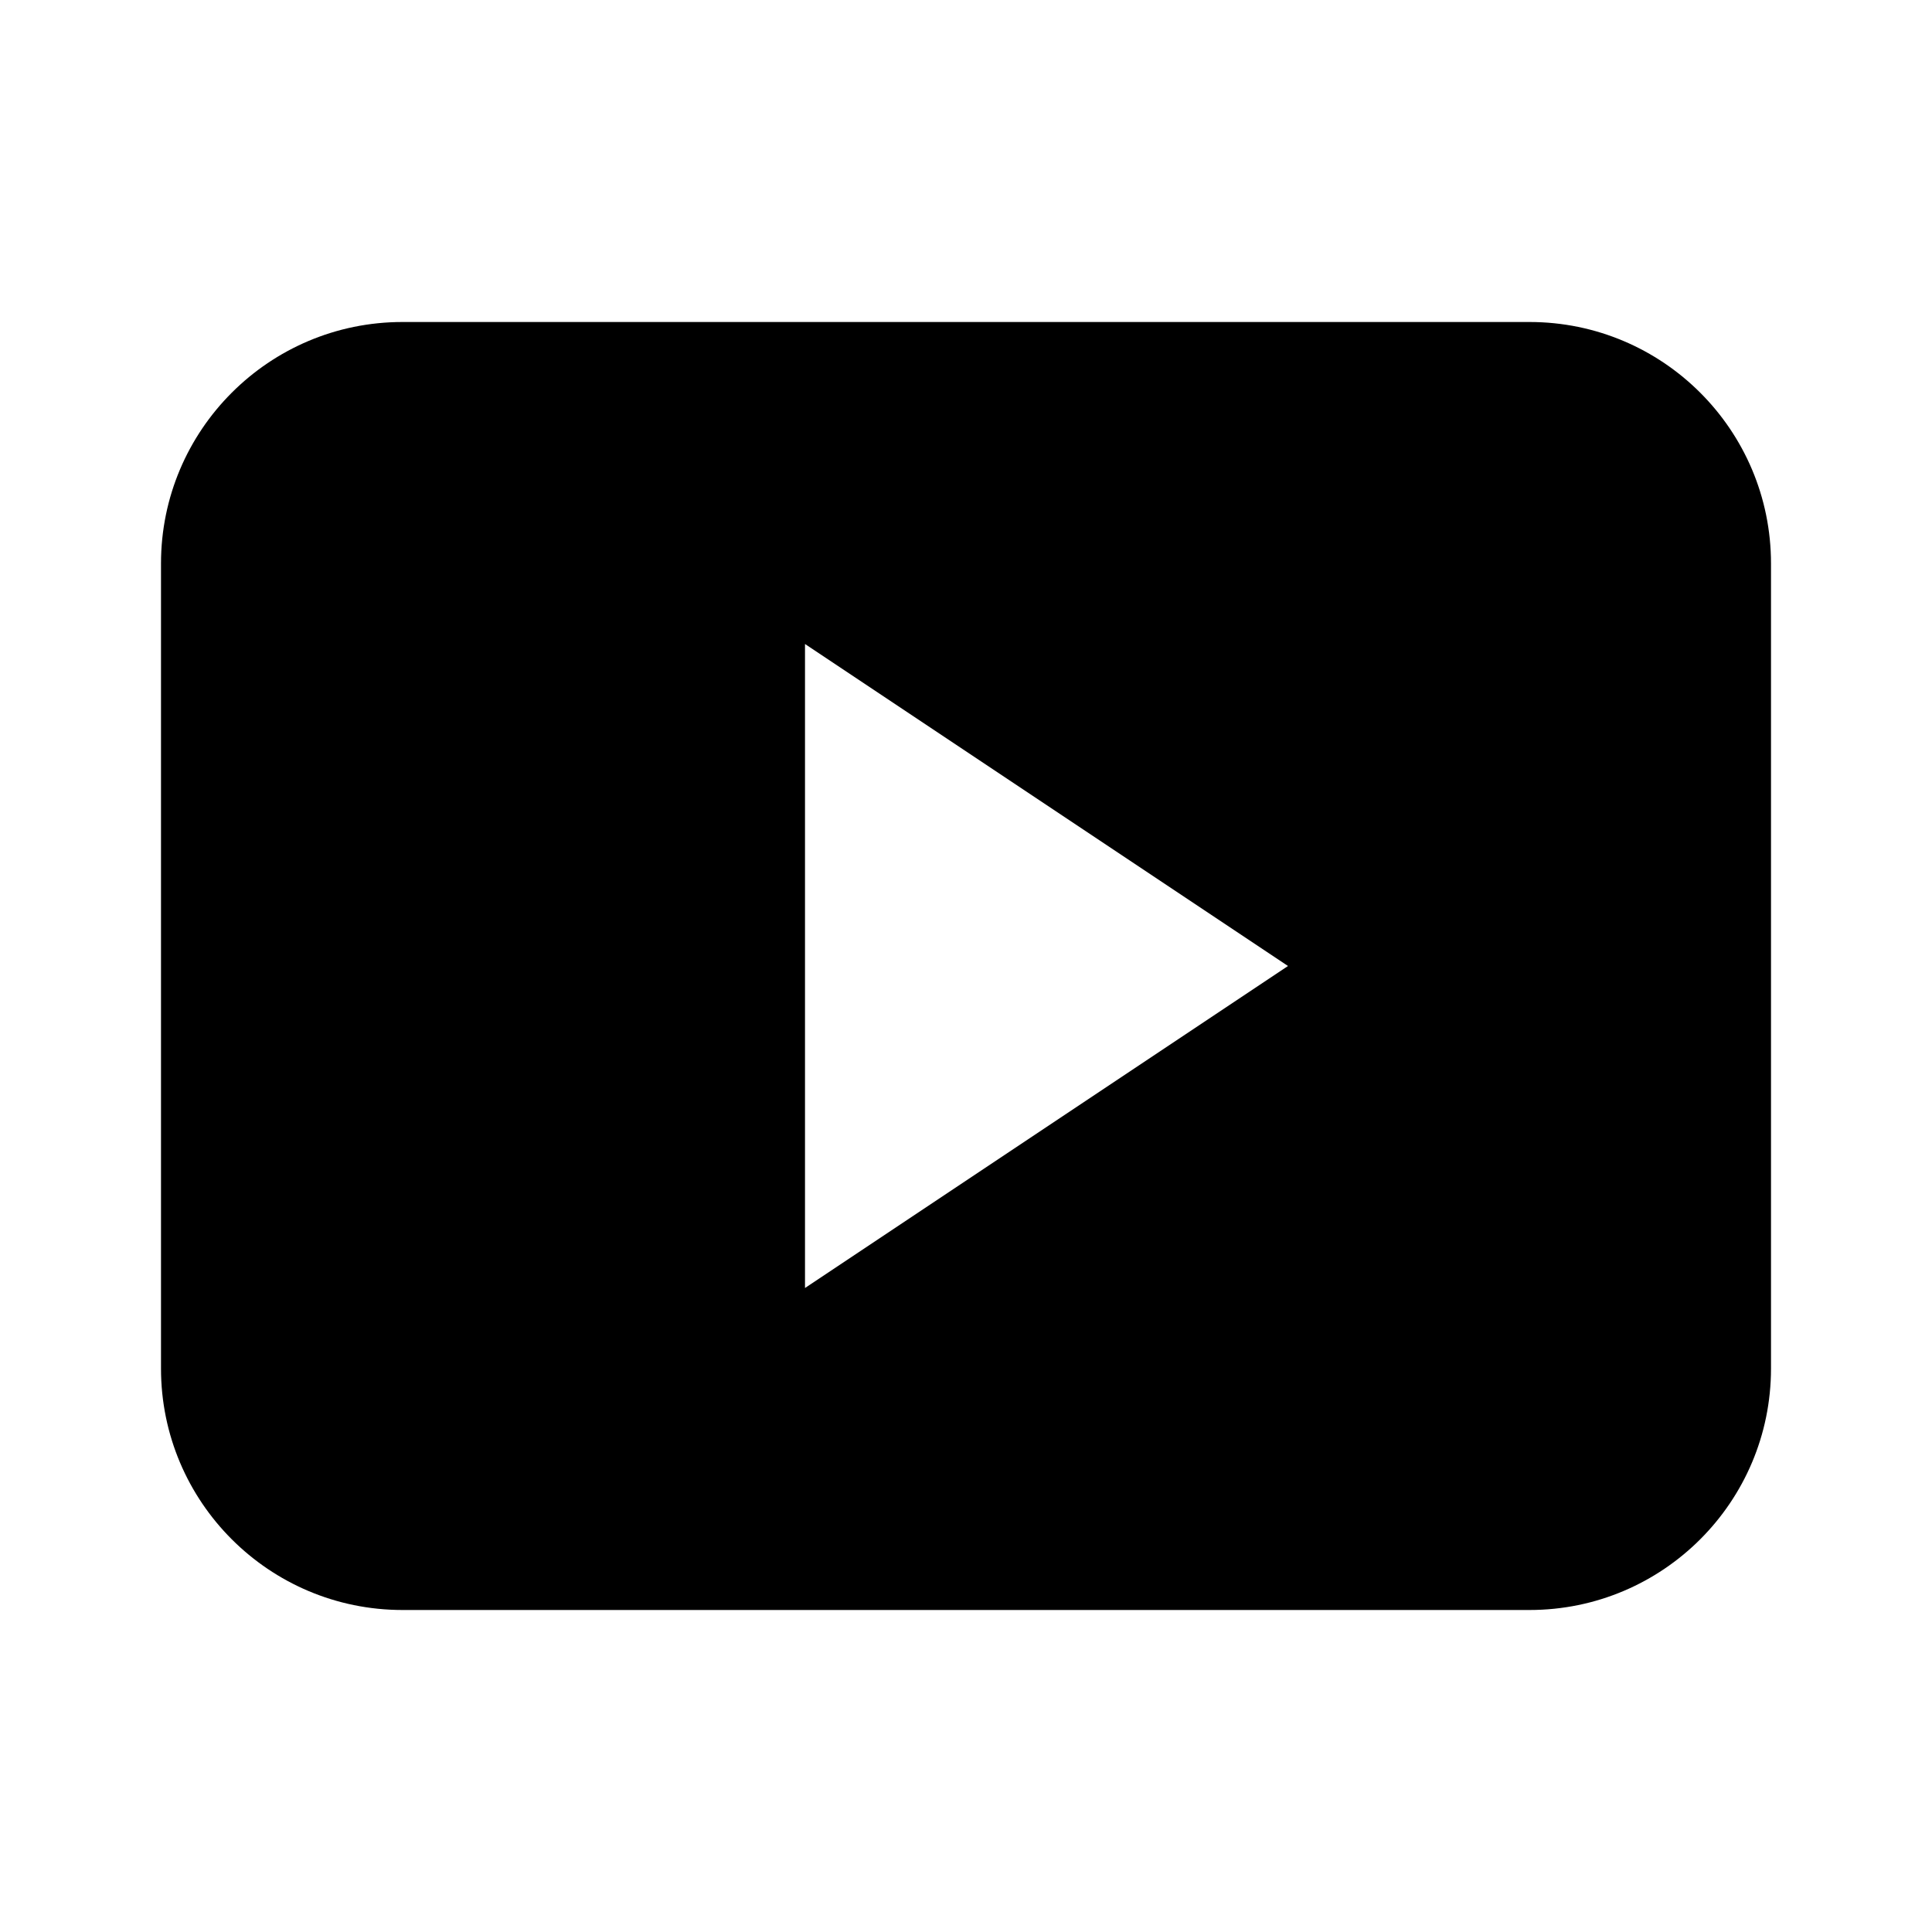
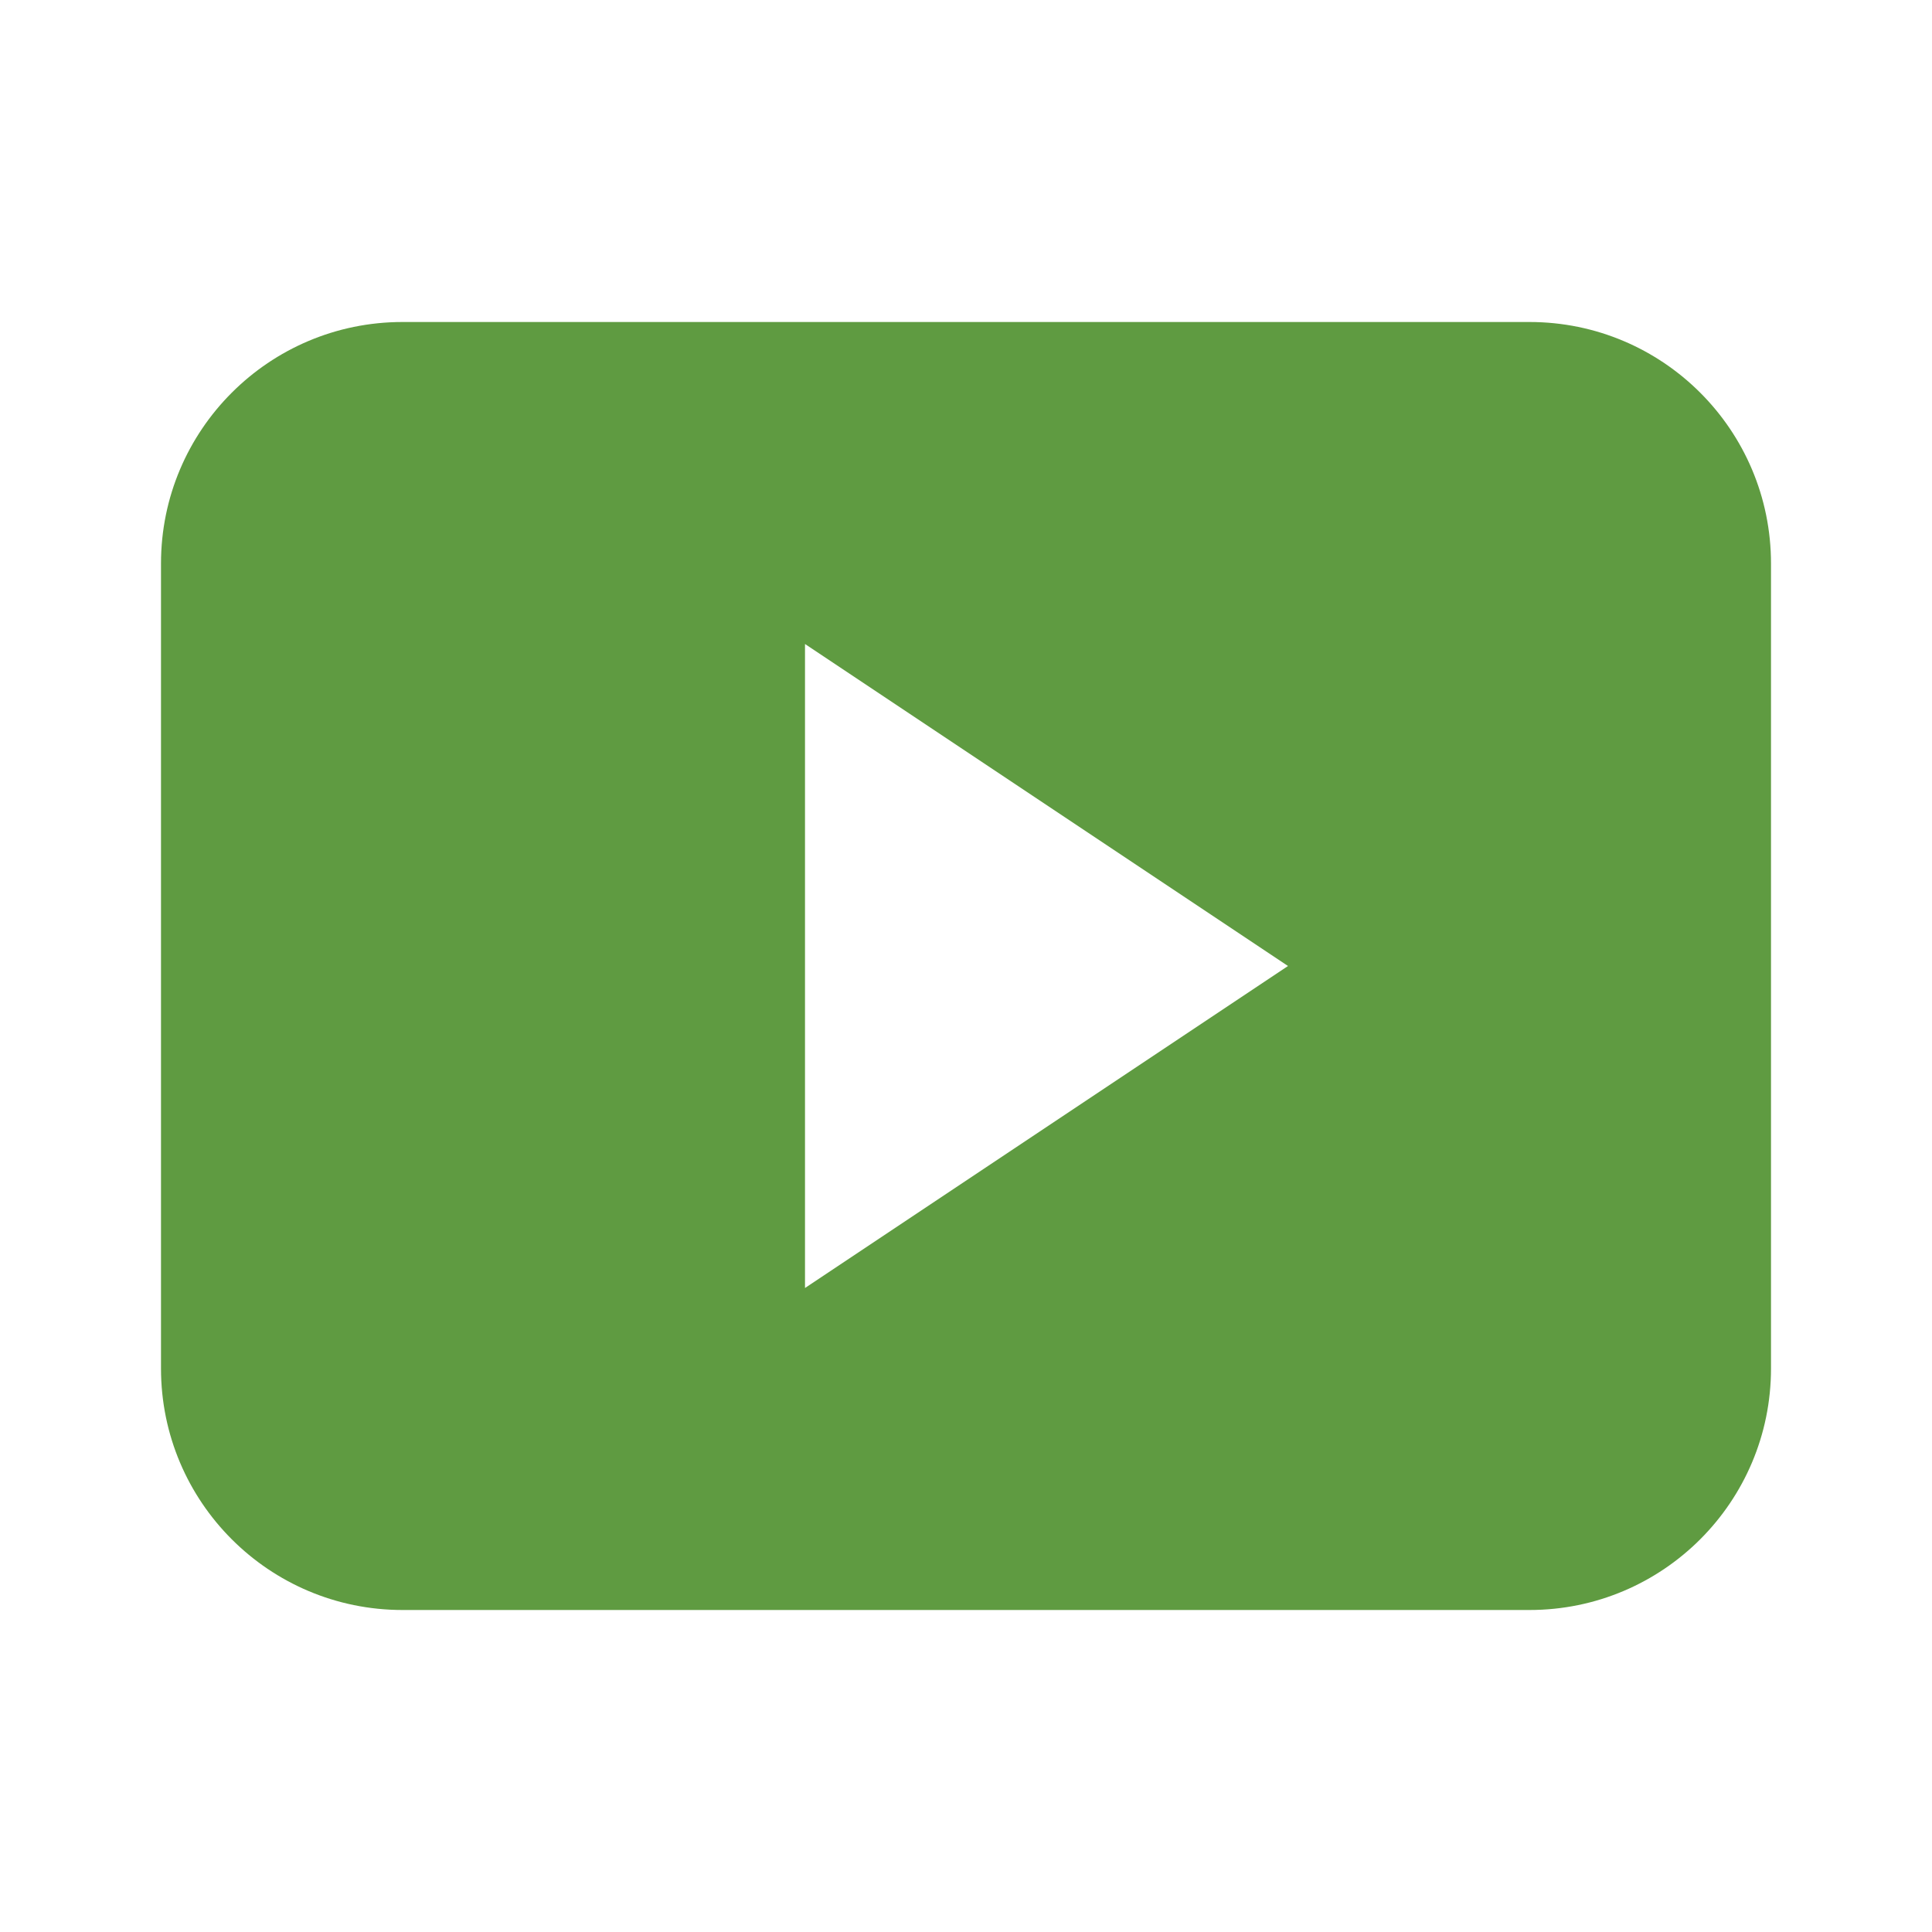
- <svg xmlns="http://www.w3.org/2000/svg" viewBox="0 0 24 24" data-supported-dps="24x24" fill="currentColor" class="mercado-match" width="24" height="24" focusable="false">
+ <svg xmlns="http://www.w3.org/2000/svg" color="#5f9b41" viewBox="0 0 24 24" data-supported-dps="24x24" fill="currentColor" class="mercado-match" width="24" height="24" focusable="false">
  <path d="M19 4H5a3 3 0 00-3 3v10a3 3 0 003 3h14a3 3 0 003-3V7a3 3 0 00-3-3zm-9 12V8l6 4z" />
</svg>
